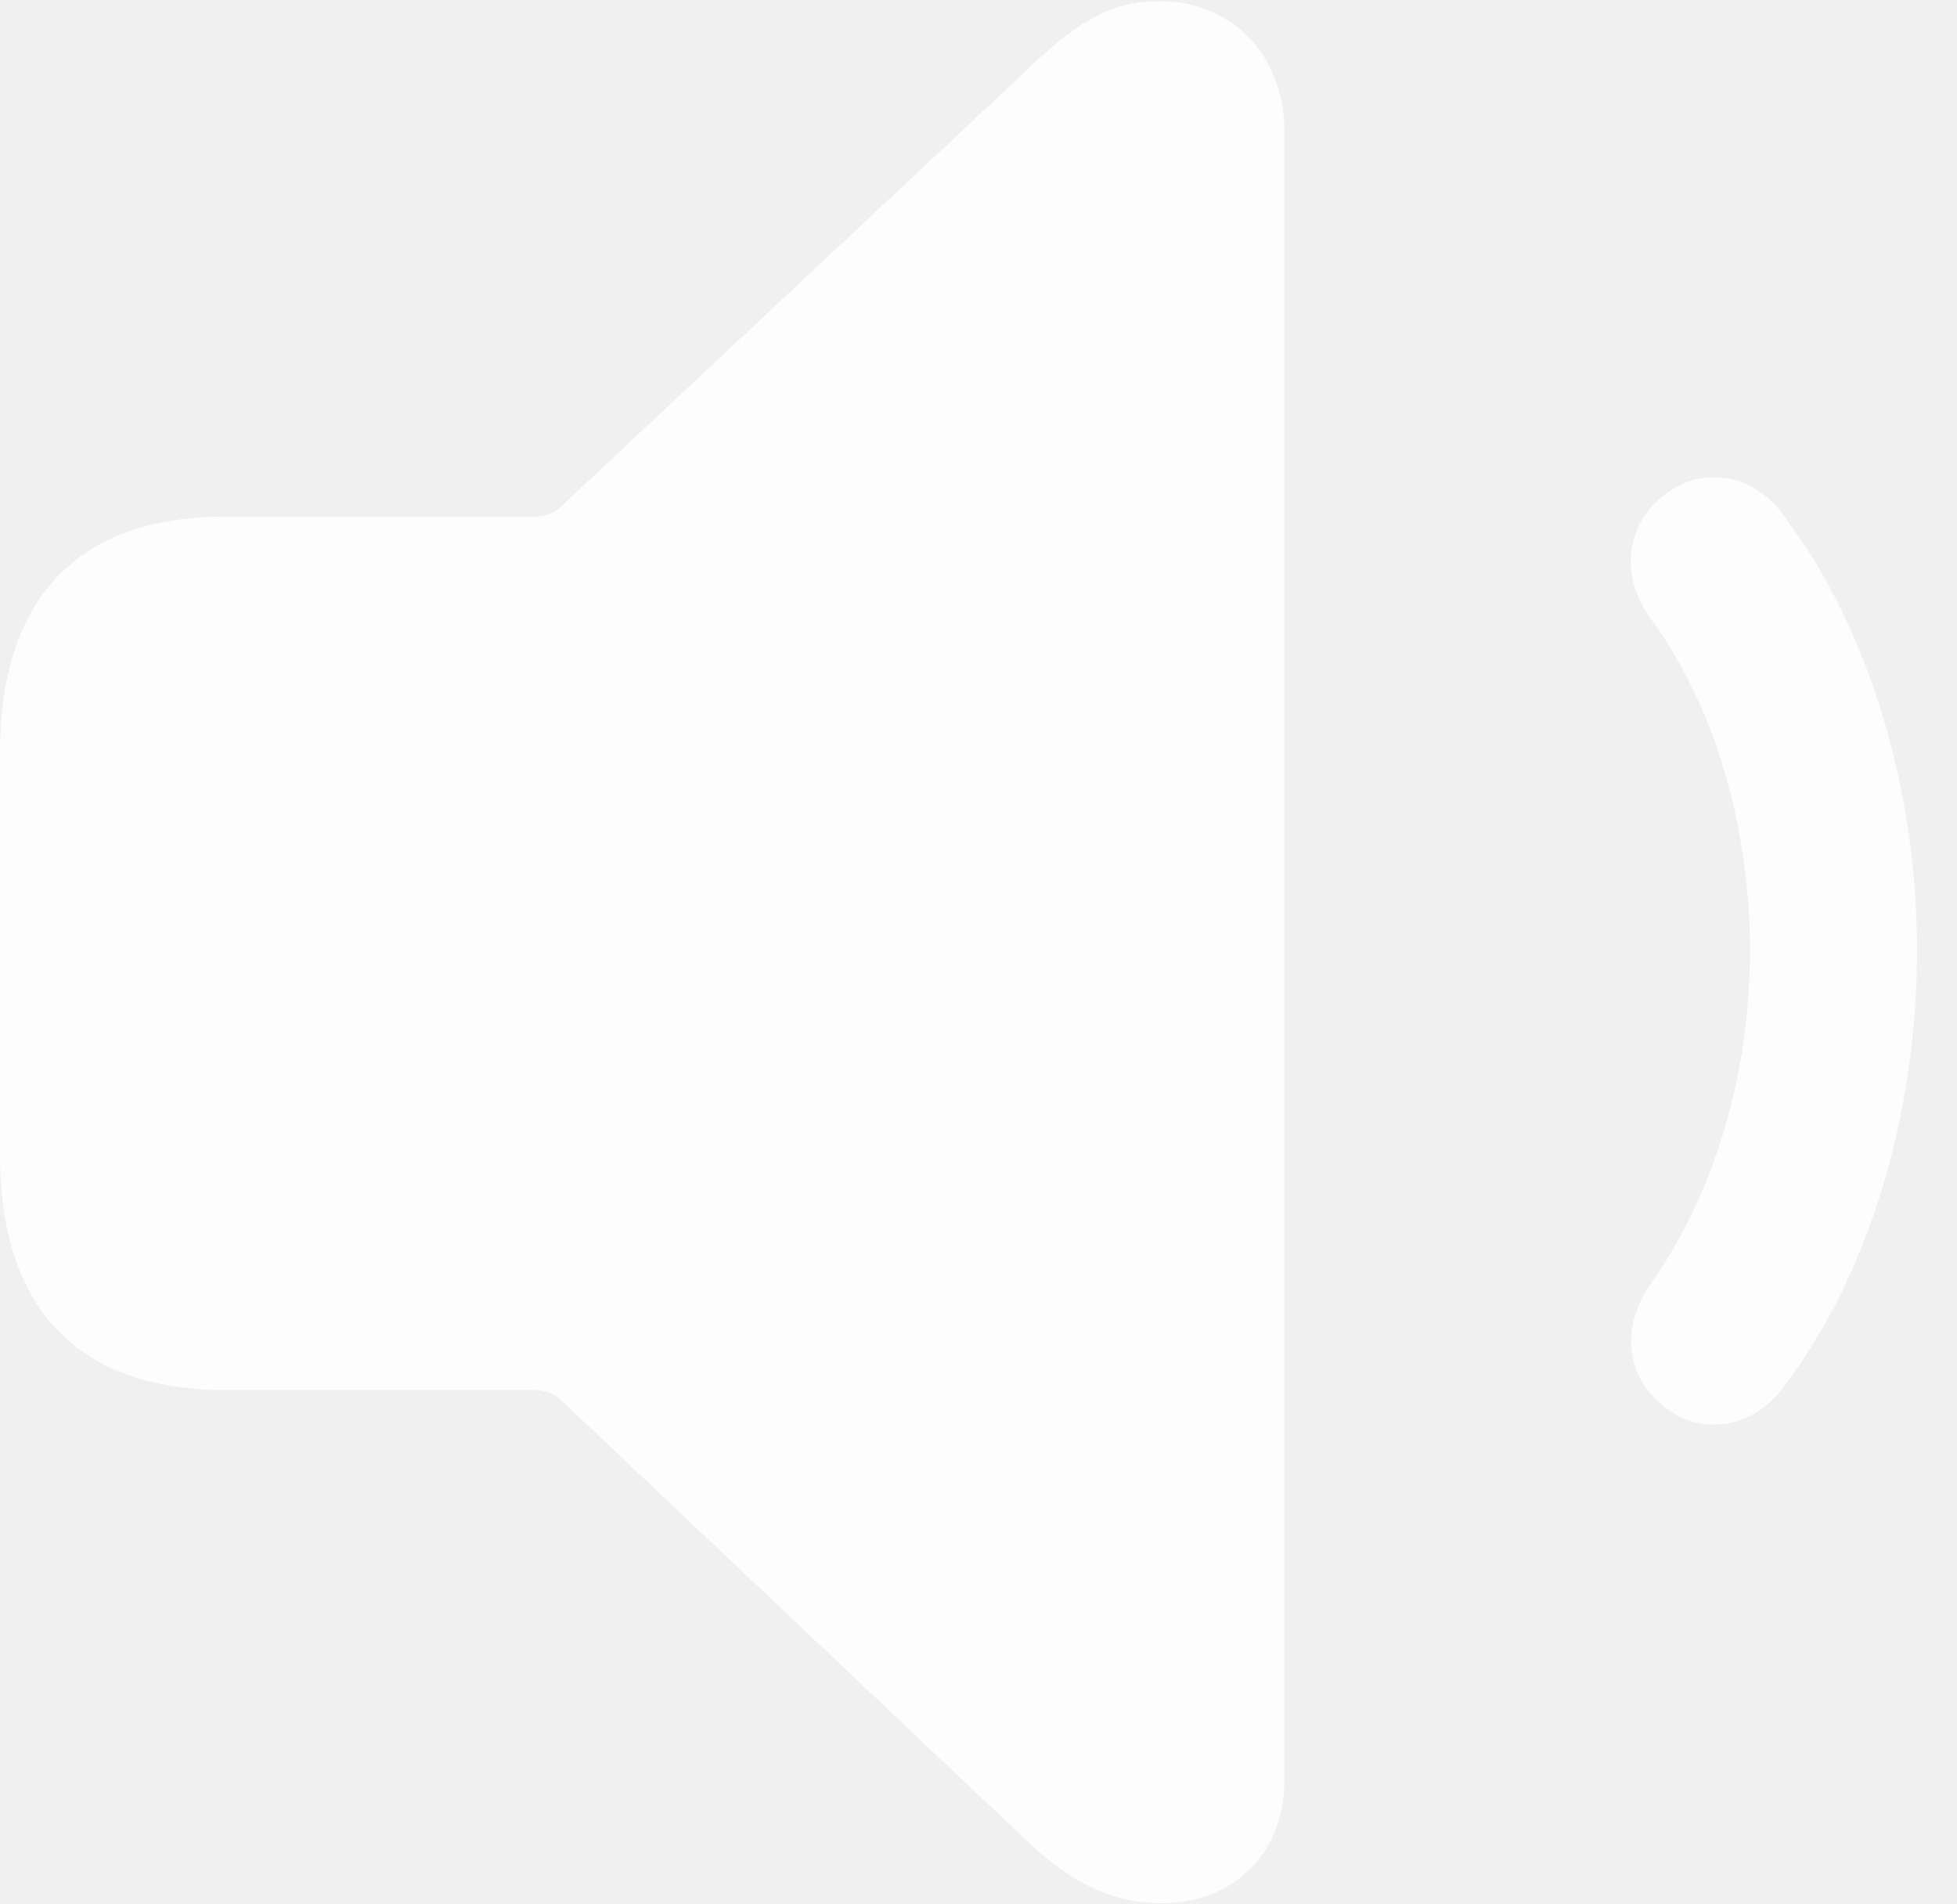
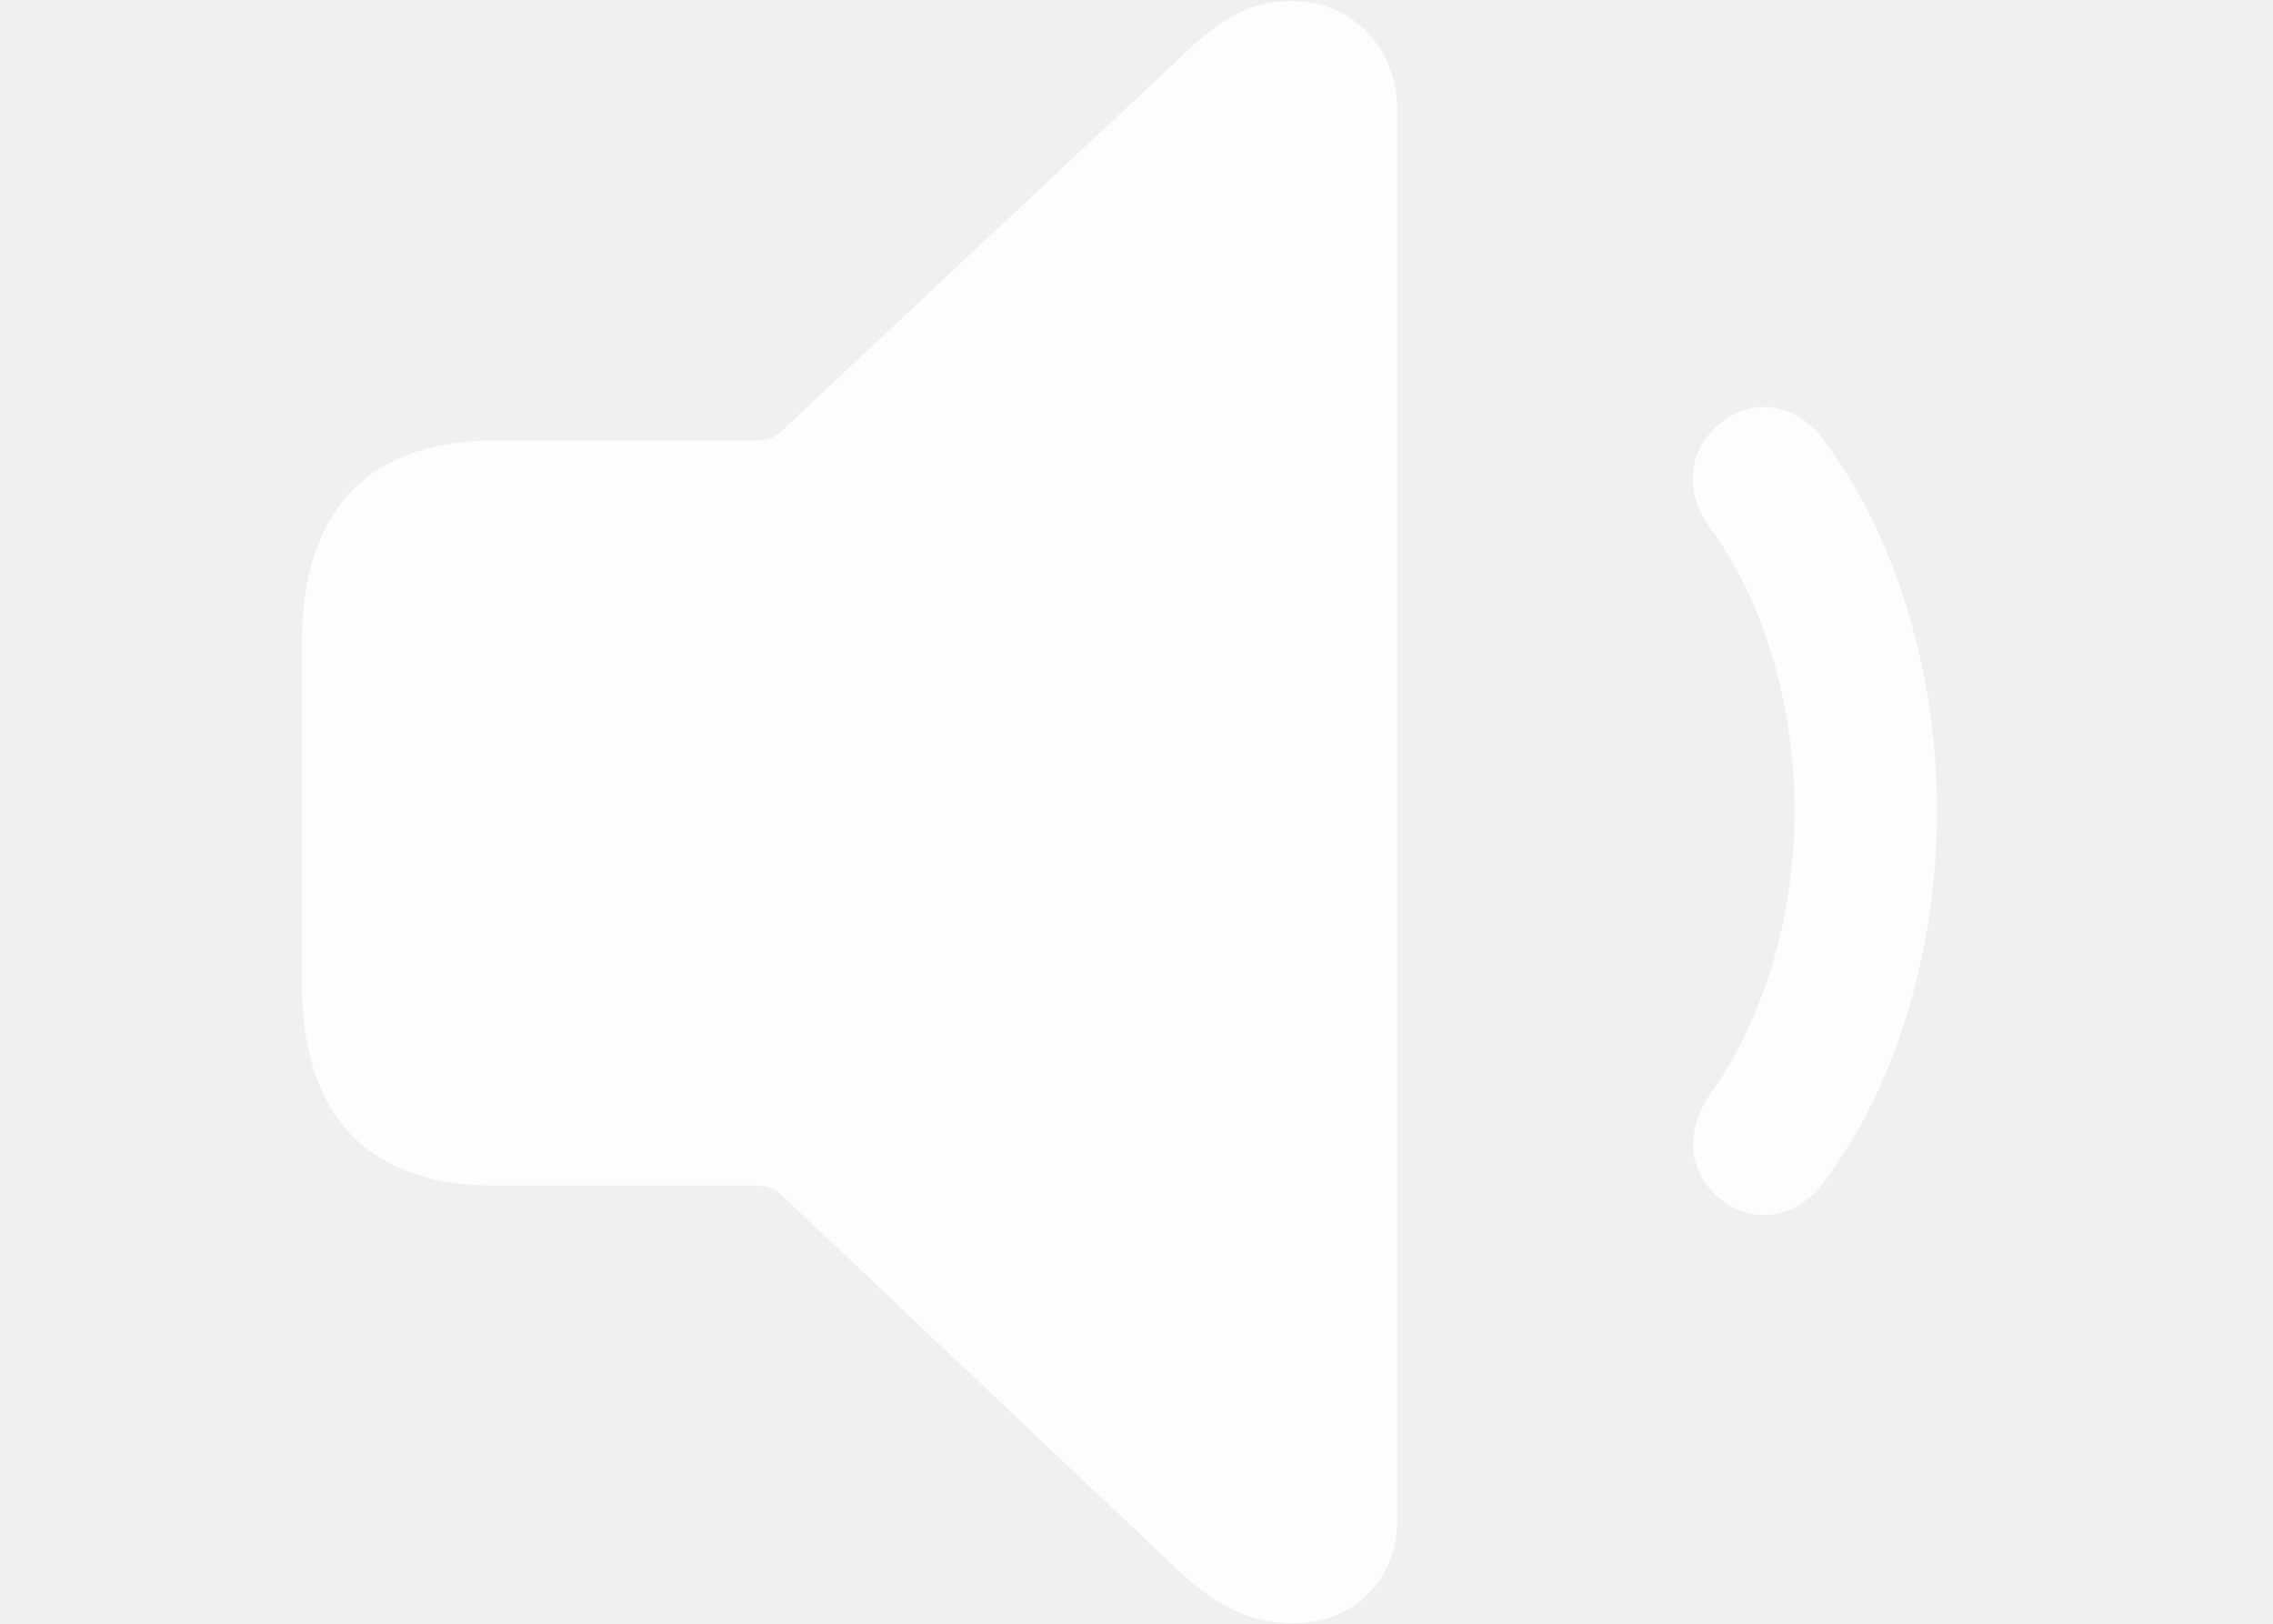
- <svg xmlns="http://www.w3.org/2000/svg" version="1.1" viewBox="0 0 17.725 17.236">
-   <g>
-     <rect height="17.236" opacity="0" width="17.725" x="0" y="0" />
+ <svg xmlns="http://www.w3.org/2000/svg" viewBox="0 0 28 20">
+   <g transform="translate(3.72,0) scale(1.16)">
    <path d="M15.117 12.773C15.44 12.998 15.898 12.93 16.162 12.549C16.914 11.562 17.363 10.107 17.363 8.613C17.363 7.119 16.914 5.674 16.162 4.678C15.898 4.297 15.44 4.219 15.117 4.453C14.717 4.727 14.658 5.215 14.961 5.615C15.527 6.396 15.85 7.48 15.85 8.613C15.85 9.746 15.518 10.82 14.961 11.611C14.668 12.021 14.717 12.49 15.117 12.773Z" fill="white" fill-opacity="0.85" />
    <path d="M10.527 17.236C11.172 17.236 11.631 16.777 11.631 16.143L11.631 1.162C11.631 0.527 11.172 0.01 10.508 0.01C10.049 0.01 9.736 0.205 9.248 0.684L5.078 4.59C5.02 4.648 4.932 4.678 4.834 4.678L2.041 4.678C0.713 4.678 0 5.41 0 6.816L0 10.449C0 11.865 0.713 12.588 2.041 12.588L4.834 12.588C4.932 12.588 5.02 12.617 5.078 12.676L9.248 16.621C9.688 17.051 10.068 17.236 10.527 17.236Z" fill="white" fill-opacity="0.85" />
  </g>
</svg>
